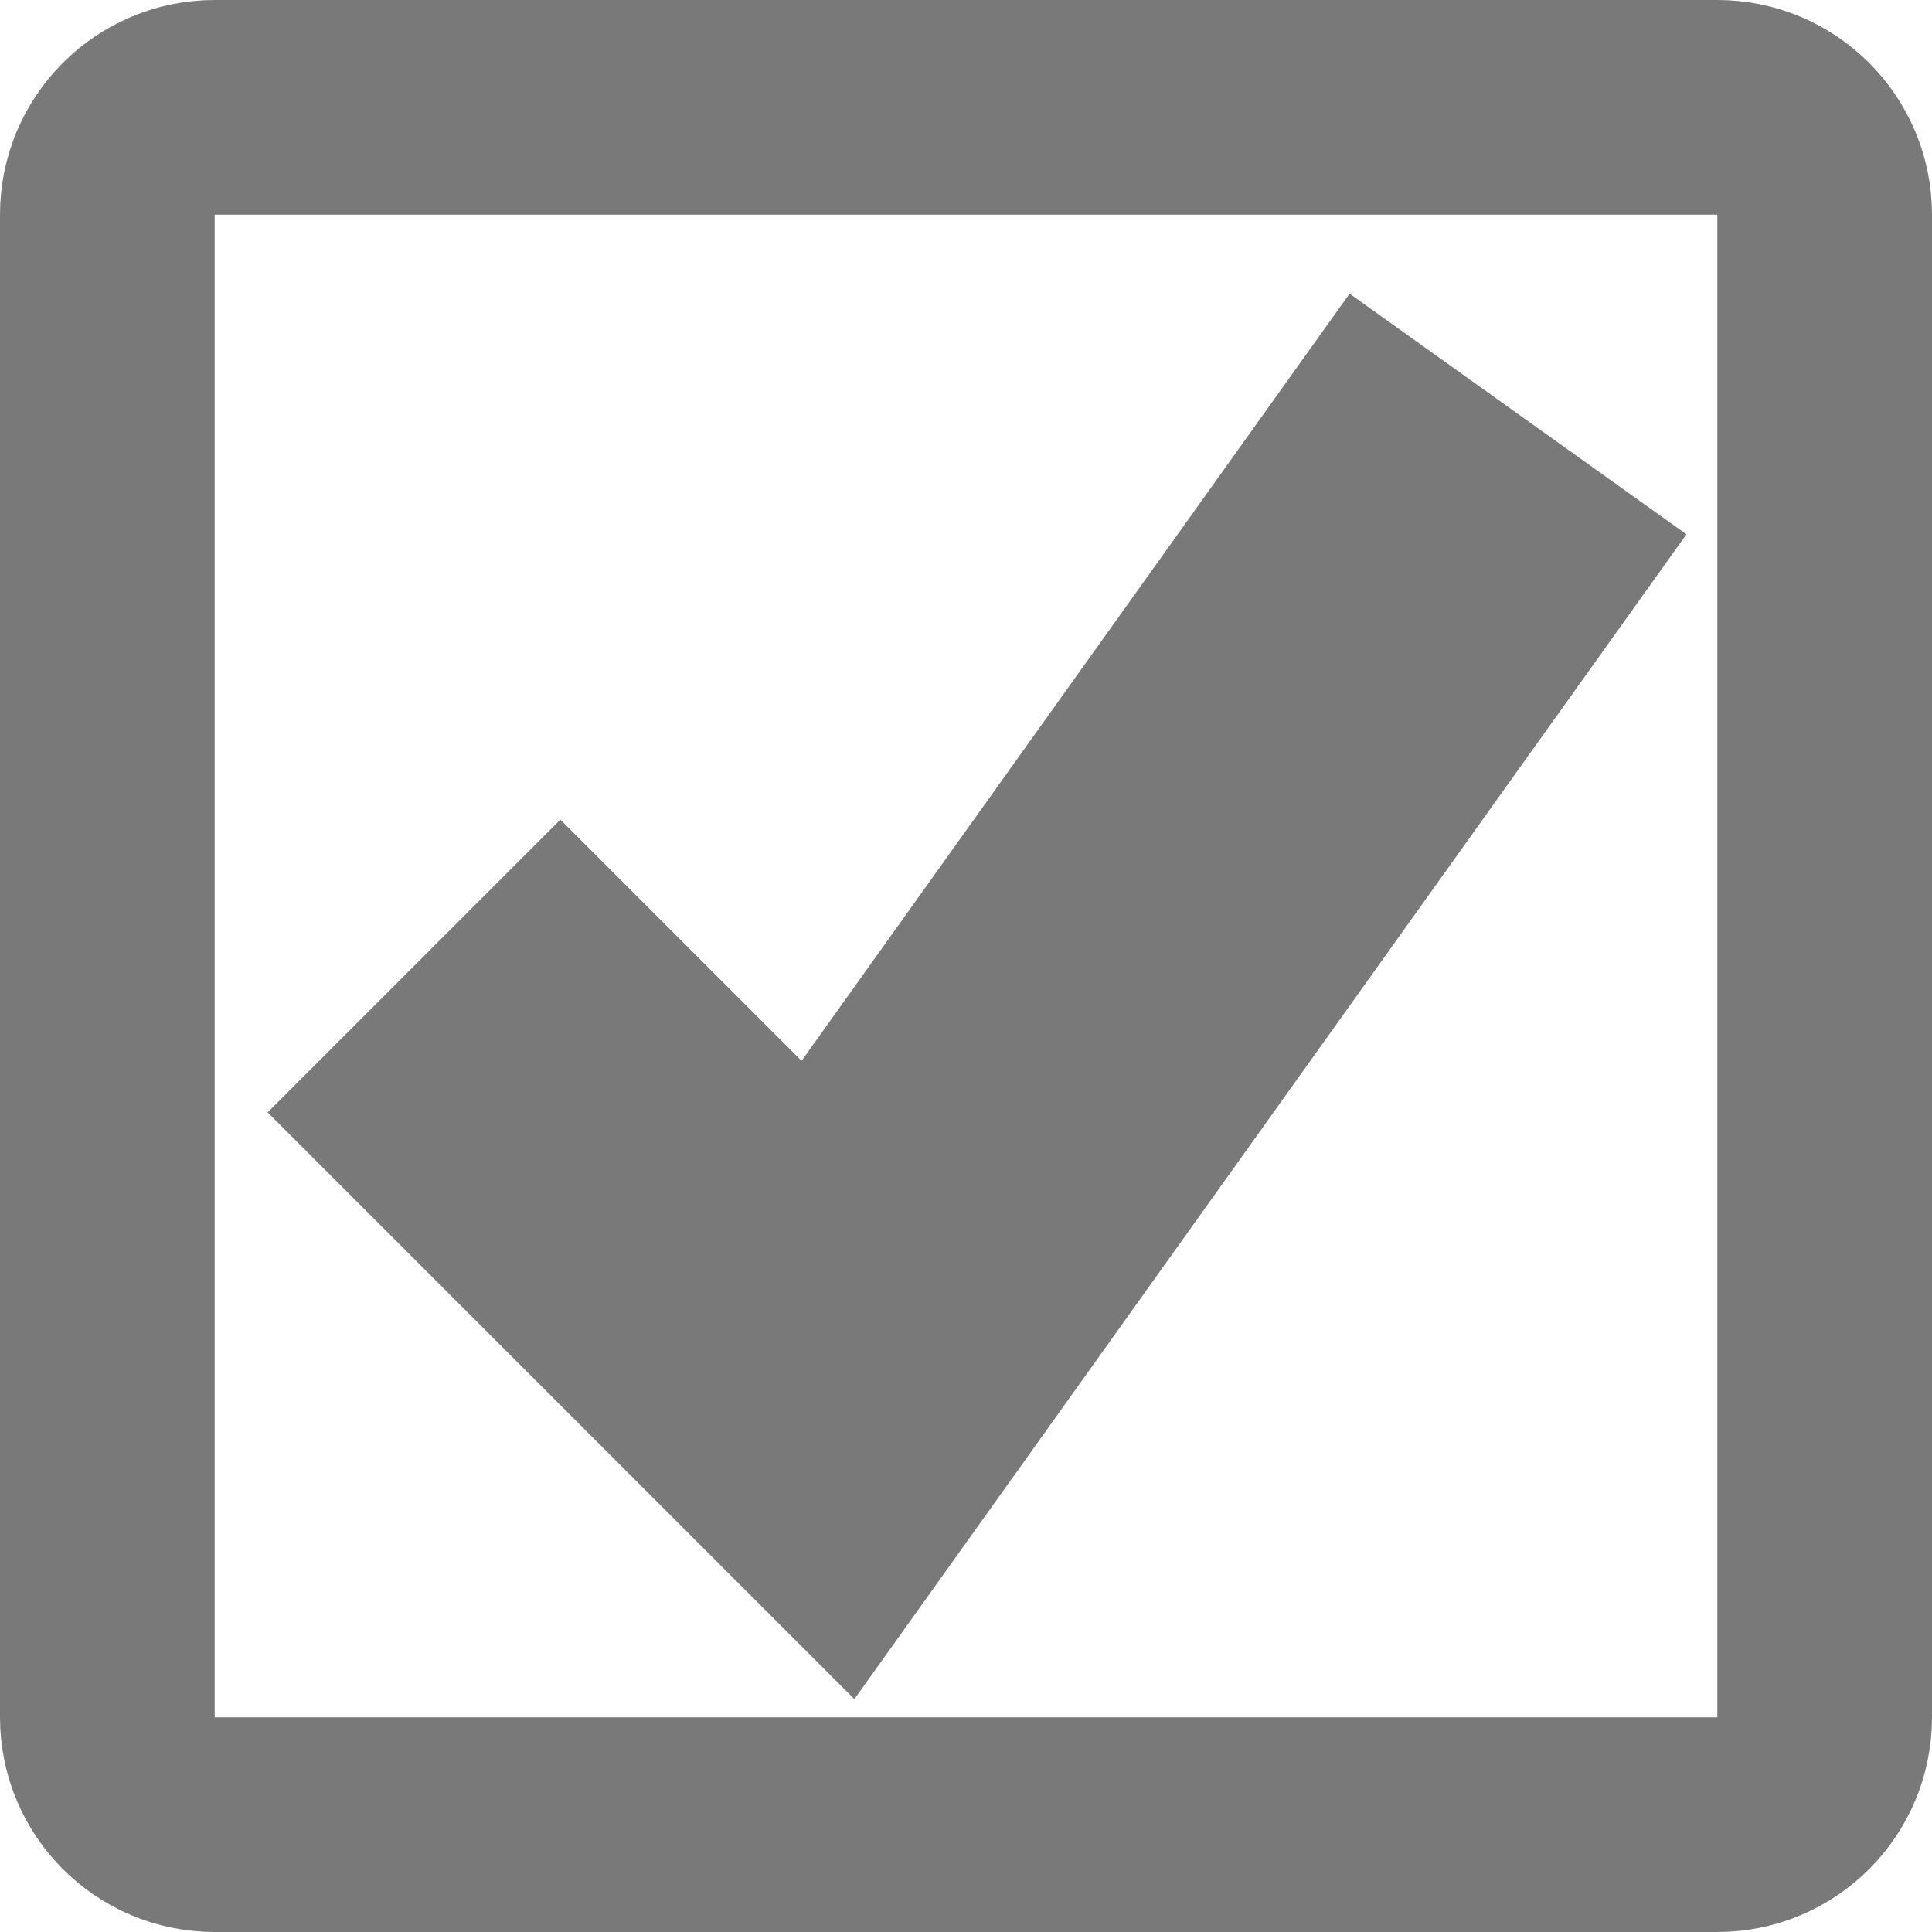
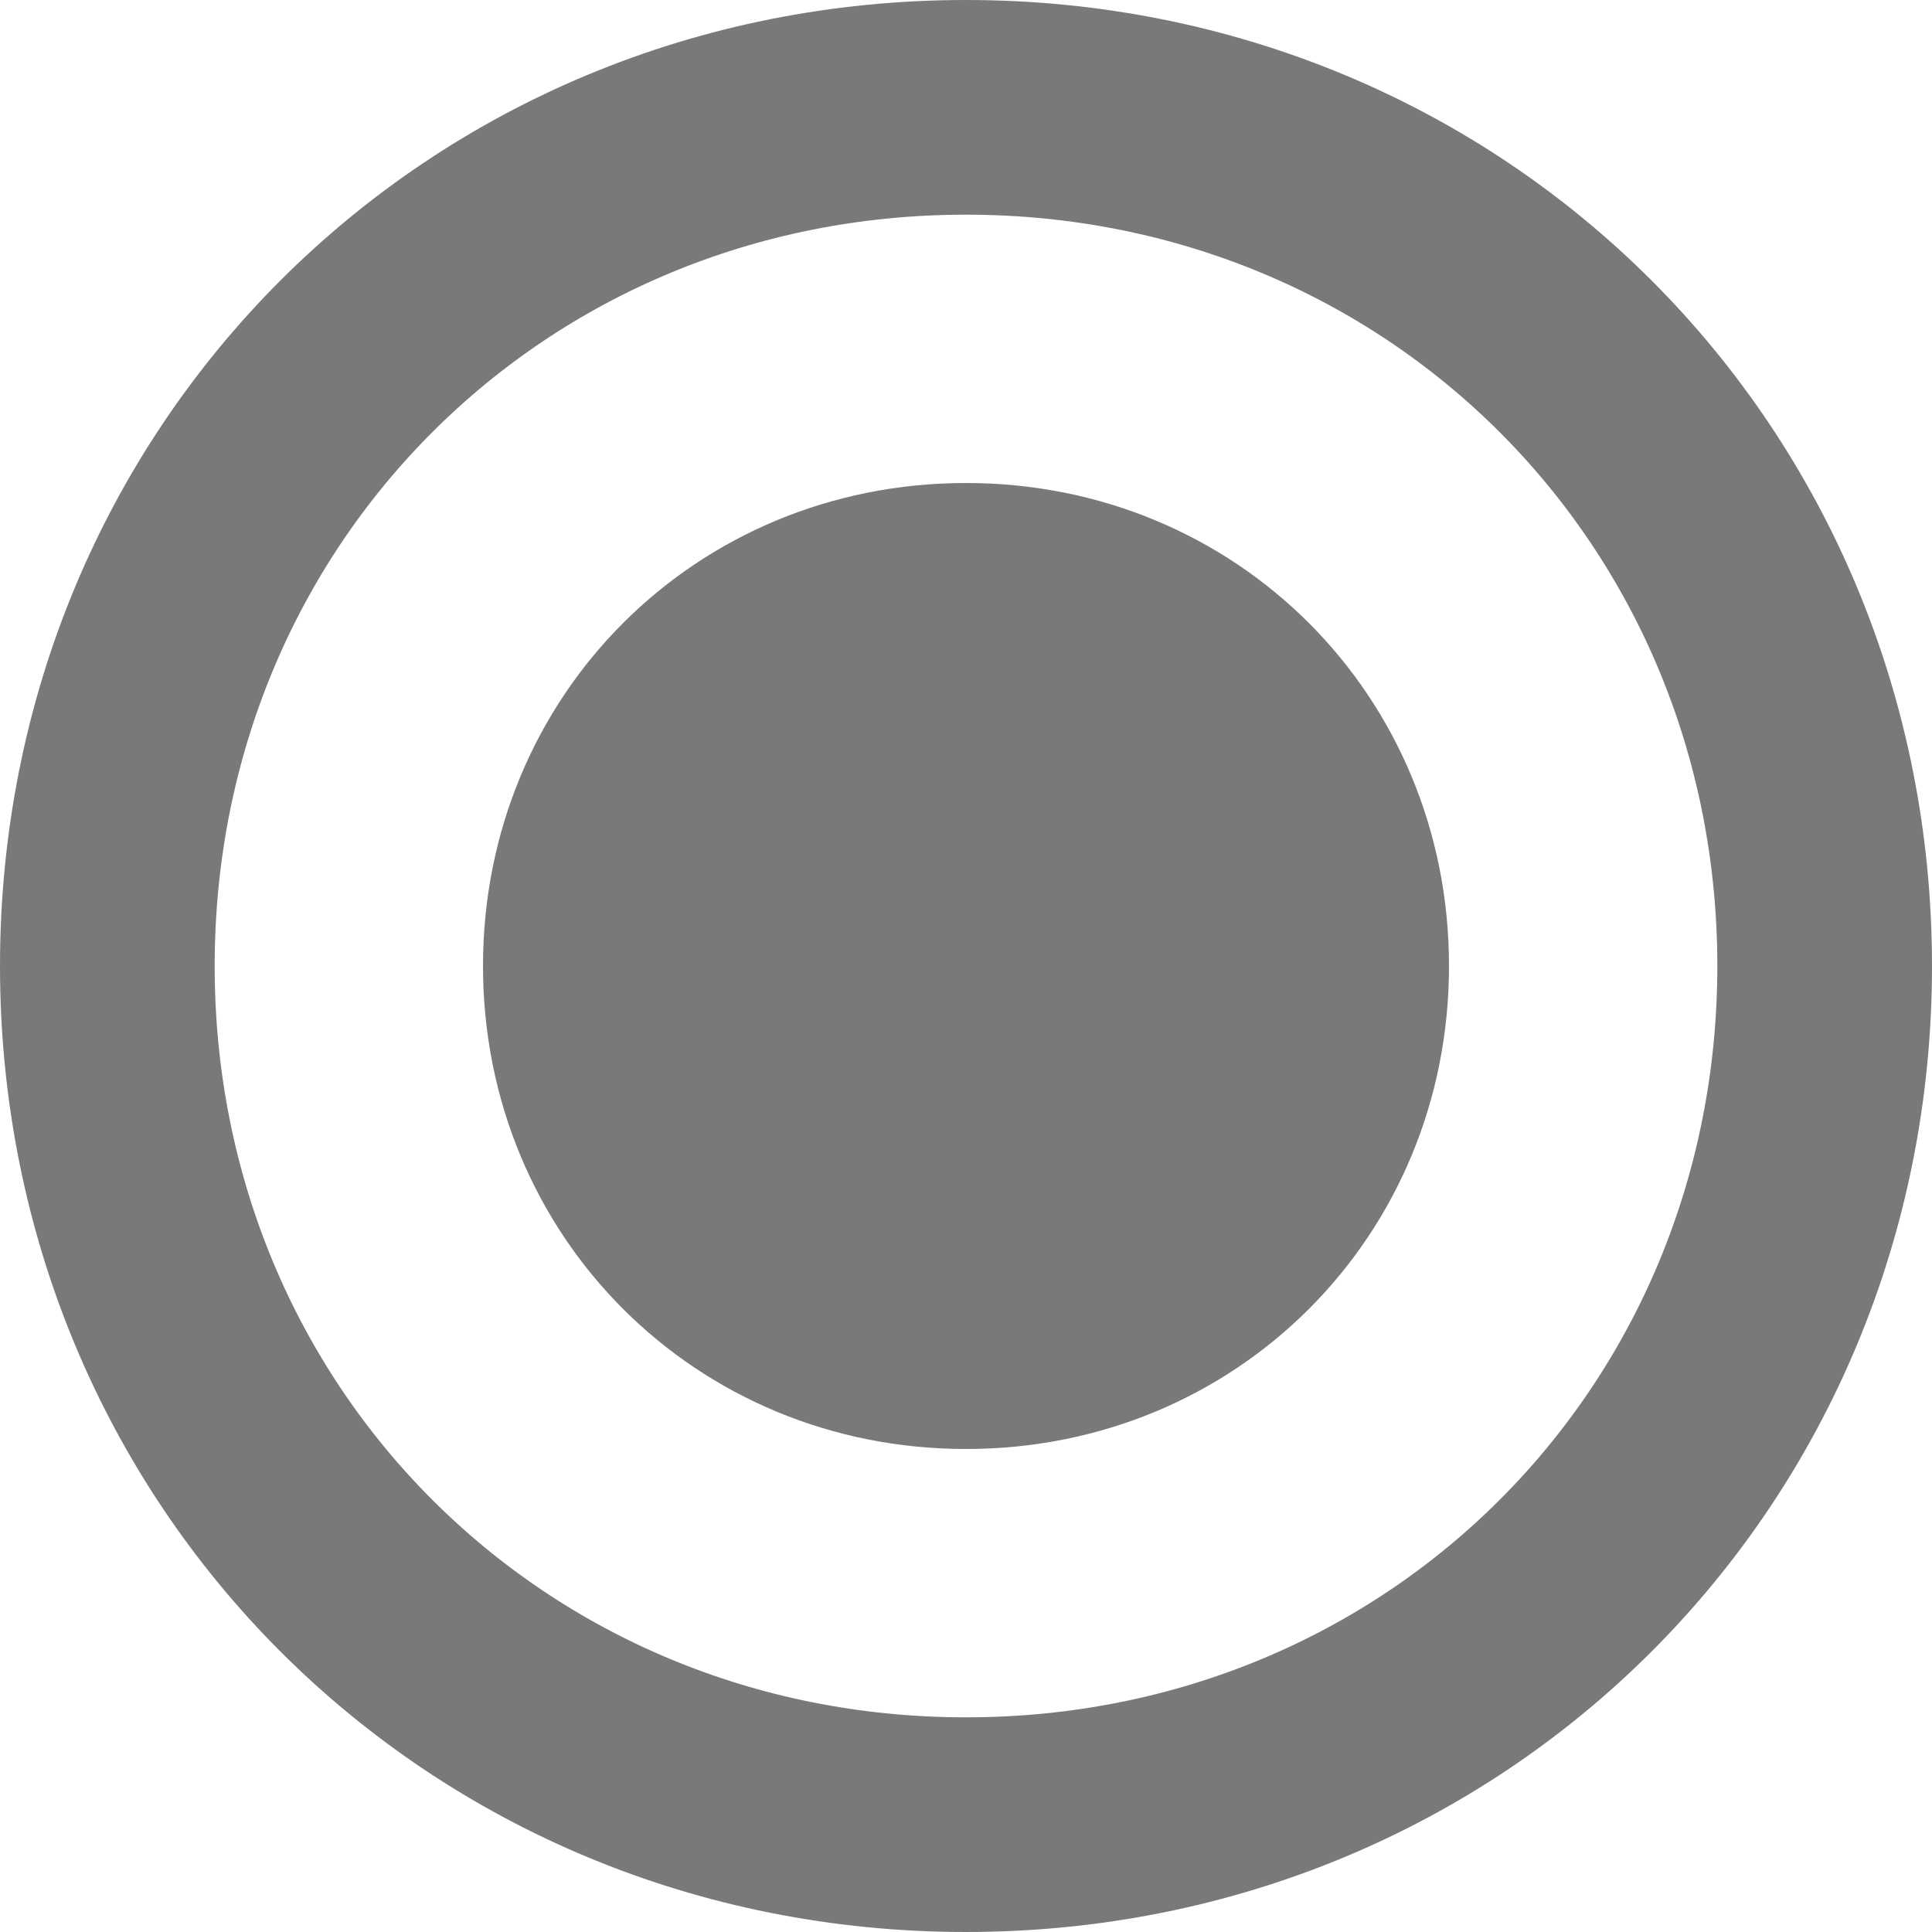
- <svg xmlns="http://www.w3.org/2000/svg" version="1.1" width="18px" height="18px" viewBox="720 125 18 18">
-   <path d="M 720 127  A 2 2 0 0 1 722 125 L 736 125  A 2 2 0 0 1 738 127 L 738 141  A 2 2 0 0 1 736 143 L 722 143  A 2 2 0 0 1 720 141 L 720 127  Z " fill-rule="nonzero" fill="rgba(255, 255, 255, 0)" stroke="none" class="fill" />
-   <path d="M 721 127  A 1 1 0 0 1 722 126 L 736 126  A 1 1 0 0 1 737 127 L 737 141  A 1 1 0 0 1 736 142 L 722 142  A 1 1 0 0 1 721 141 L 721 127  Z " stroke-width="2" stroke-dasharray="0" stroke="rgba(121, 121, 121, 1)" fill="none" class="stroke" />
-   <path d="M 723.857 134  L 727.714 137.857  L 734.143 128.857  " stroke-width="3.857" stroke-dasharray="0" stroke="rgba(121, 121, 121, 1)" fill="none" class="stroke btn_check" />
+ <svg xmlns="http://www.w3.org/2000/svg" version="1.1" width="18px" height="18px" viewBox="111 24 18 18">
+   <path d="M 120 24  C 125.04 24  129 27.96  129 33  C 129 38.04  125.04 42  120 42  C 114.96 42  111 38.04  111 33  C 111 27.96  114.96 24  120 24  Z " fill-rule="nonzero" fill="rgba(255, 255, 255, 0)" stroke="none" class="fill" />
+   <path d="M 120 25  C 124.48 25  128 28.52  128 33  C 128 37.48  124.48 41  120 41  C 115.52 41  112 37.48  112 33  C 112 28.52  115.52 25  120 25  Z " stroke-width="2" stroke-dasharray="0" stroke="rgba(121, 121, 121, 1)" fill="none" class="stroke" />
+   <path d="M 120 37.5  C 117.48 37.5  115.5 35.52  115.5 33  C 115.5 30.48  117.48 28.5  120 28.5  C 122.52 28.5  124.5 30.48  124.5 33  C 124.5 35.52  122.52 37.5  120 37.5  " fill-rule="nonzero" fill="rgba(121, 121, 121, 1)" stroke="none" class="stroke btn_check" />
</svg>
